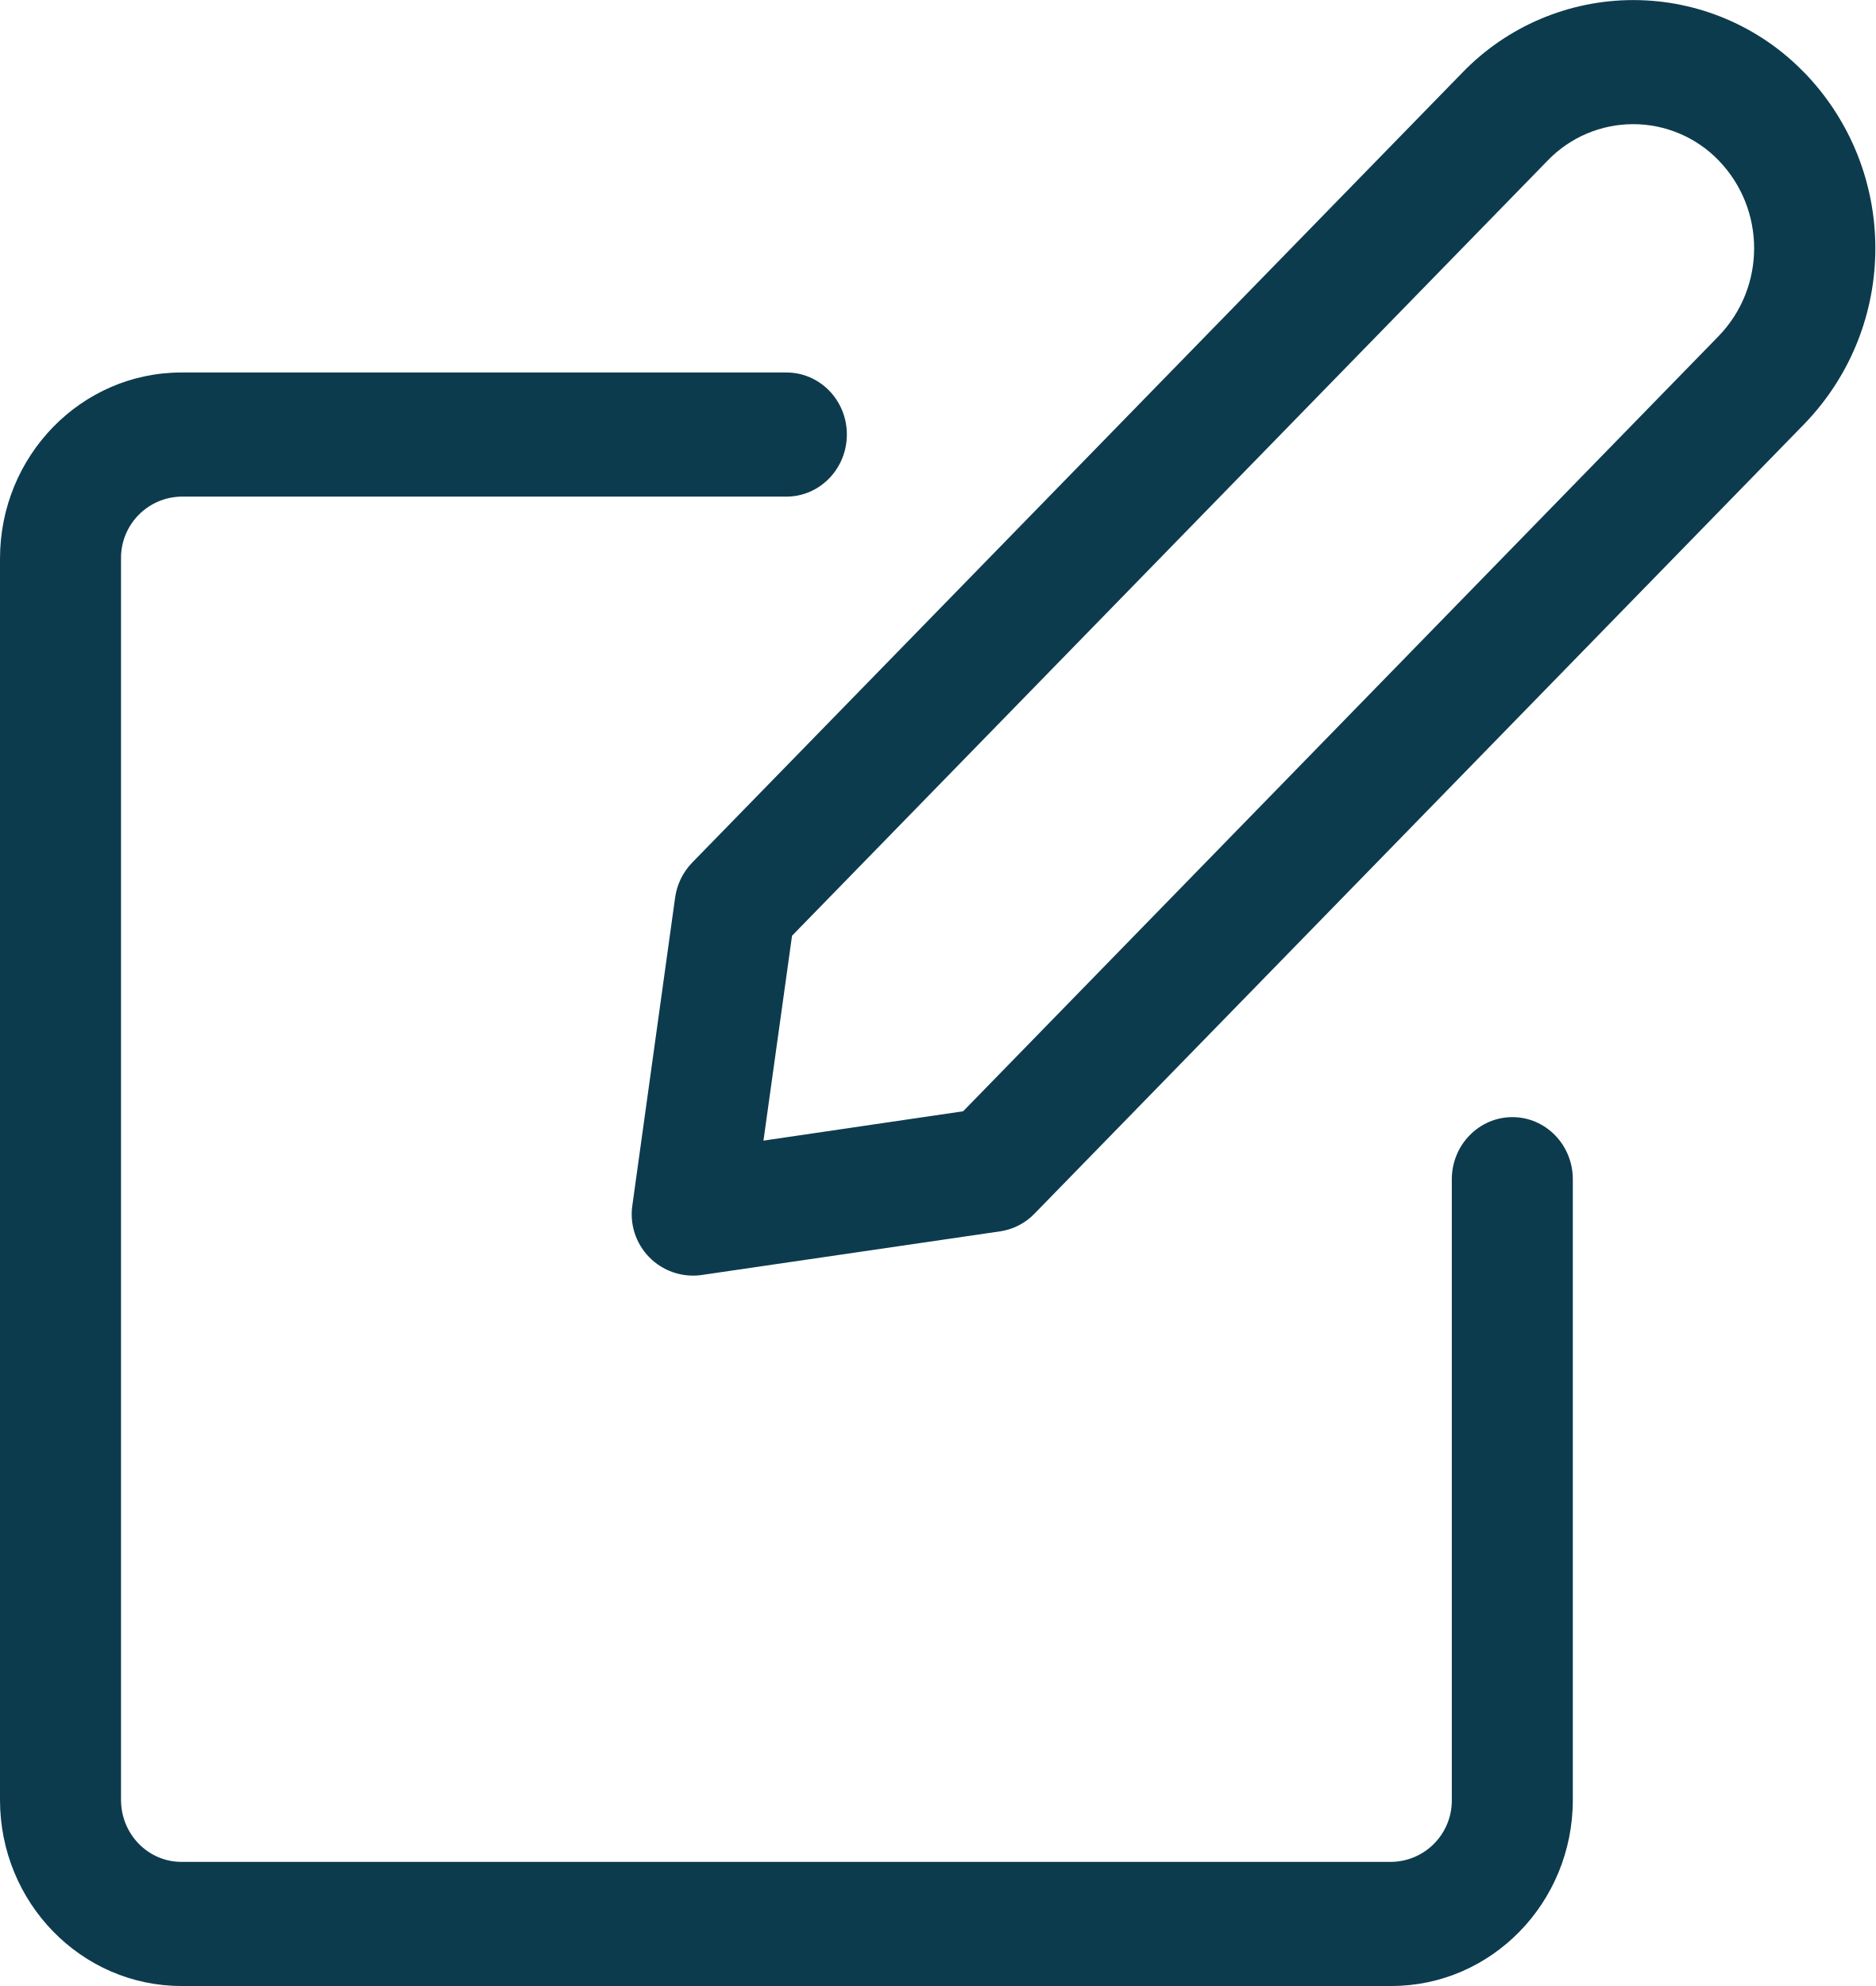
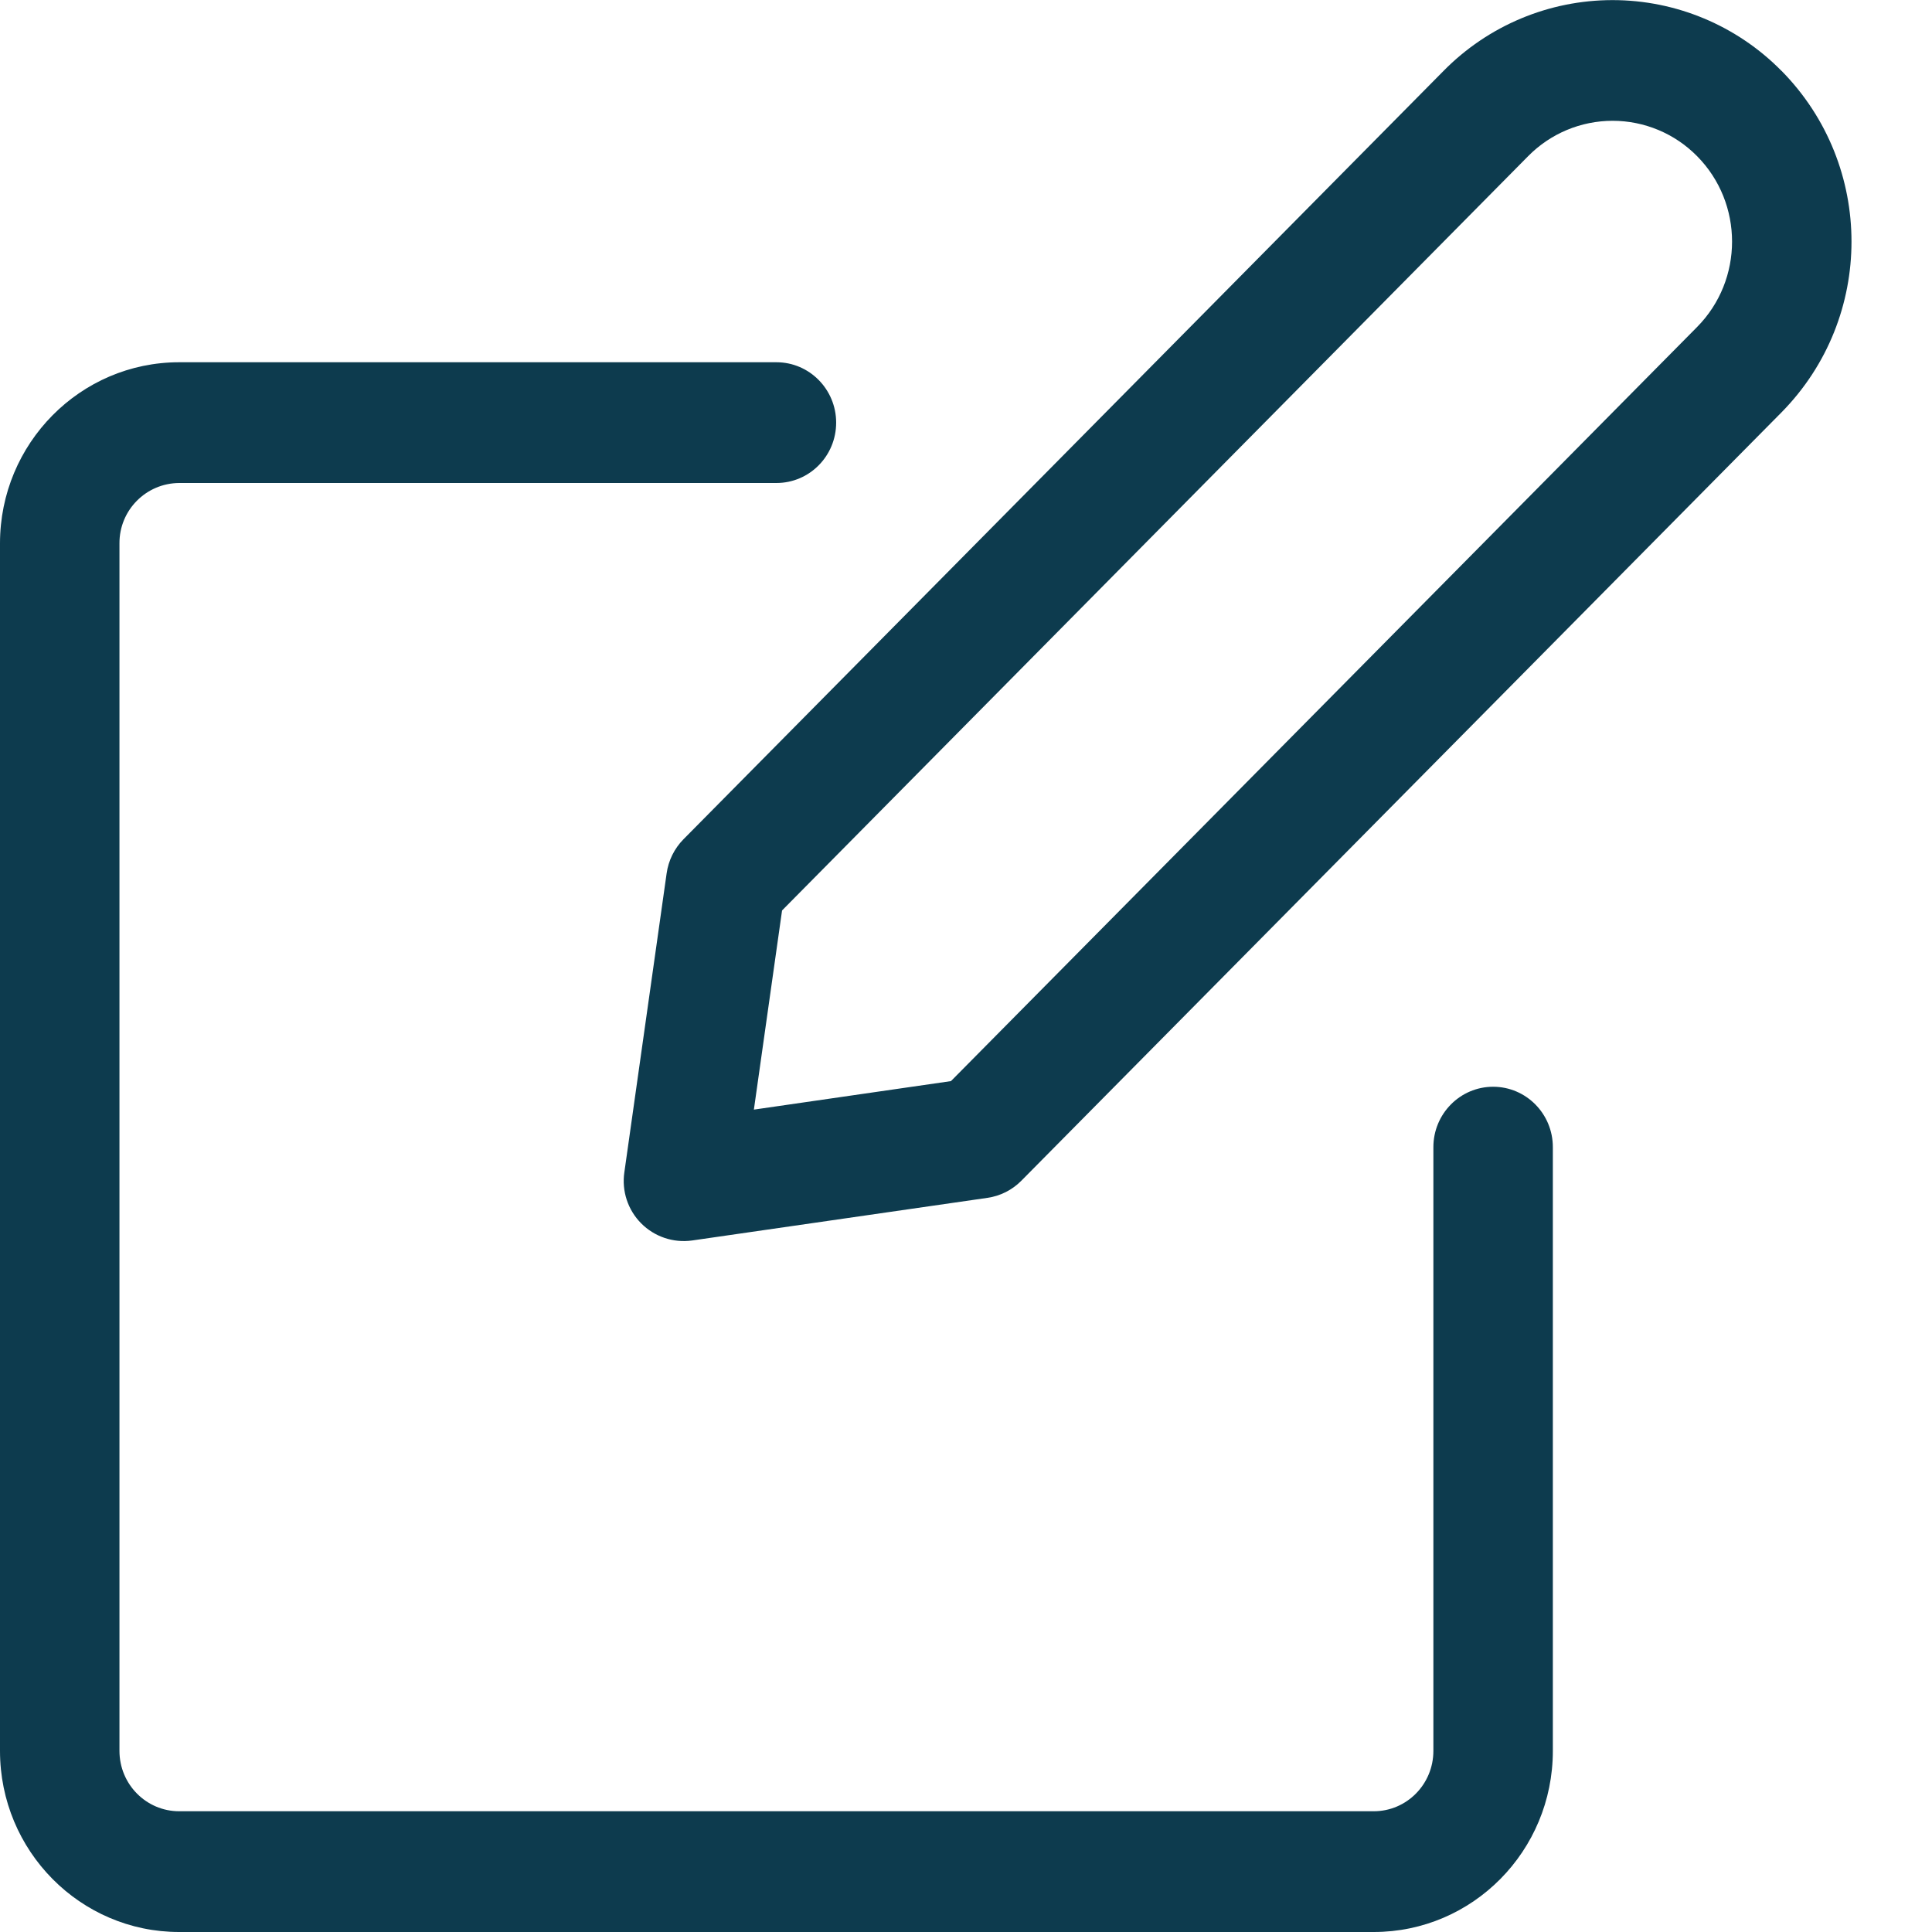
- <svg xmlns="http://www.w3.org/2000/svg" width="17" height="18" viewBox="0 0 17 18">
-   <path fill="#0D3B4E" fill-rule="nonzero" d="M7.129 3.376c.303 0 .548.251.548.562 0 .31-.245.563-.548.563H1.645a.556.556 0 0 0-.548.562v11.25c0 .31.245.562.548.562h10.968a.556.556 0 0 0 .548-.562v-5.625c0-.31.246-.563.549-.563.303 0 .548.252.548.563v5.625c0 .932-.737 1.687-1.645 1.687H1.645C.737 18 0 17.245 0 16.313V5.063c0-.932.737-1.687 1.645-1.687H7.13zM16.358.659a2.291 2.291 0 0 1 0 3.182L9.378 11a.543.543 0 0 1-.31.16l-2.715.397a.556.556 0 0 1-.62-.636l.387-2.785a.568.568 0 0 1 .155-.318L13.255.66a2.155 2.155 0 0 1 3.103 0zm-2.327.795L7.18 8.481l-.259 1.857 1.81-.266 6.85-7.027a1.146 1.146 0 0 0 0-1.59 1.077 1.077 0 0 0-1.551 0z" />
+ <svg xmlns="http://www.w3.org/2000/svg" width="24" height="24" viewBox="0 0 24 24">
+   <path fill="#0D3B4E" fill-rule="nonzero" d="M9.645 4.5c.41 0 .742.337.742.75 0 .415-.332.75-.742.75h-7.42a.746.746 0 0 0-.741.75v15c0 .414.332.75.742.75h14.839c.41 0 .741-.336.741-.75v-7.5c0-.414.333-.75.742-.75.41 0 .742.336.742.75v7.5c0 1.243-.996 2.25-2.225 2.25H2.225C.998 24 0 22.993 0 21.75v-15C0 5.509.997 4.5 2.226 4.5h7.42zM22.131.88a3.023 3.023 0 0 1 0 4.242l-9.444 9.546a.739.739 0 0 1-.42.212l-3.671.53a.746.746 0 0 1-.84-.848l.525-3.712a.753.753 0 0 1 .21-.425L17.933.88a2.945 2.945 0 0 1 4.197 0zm-3.148 1.06l-9.268 9.37-.35 2.474 2.448-.354 9.269-9.368c.579-.586.579-1.536 0-2.122a1.473 1.473 0 0 0-2.099 0z" />
</svg>
